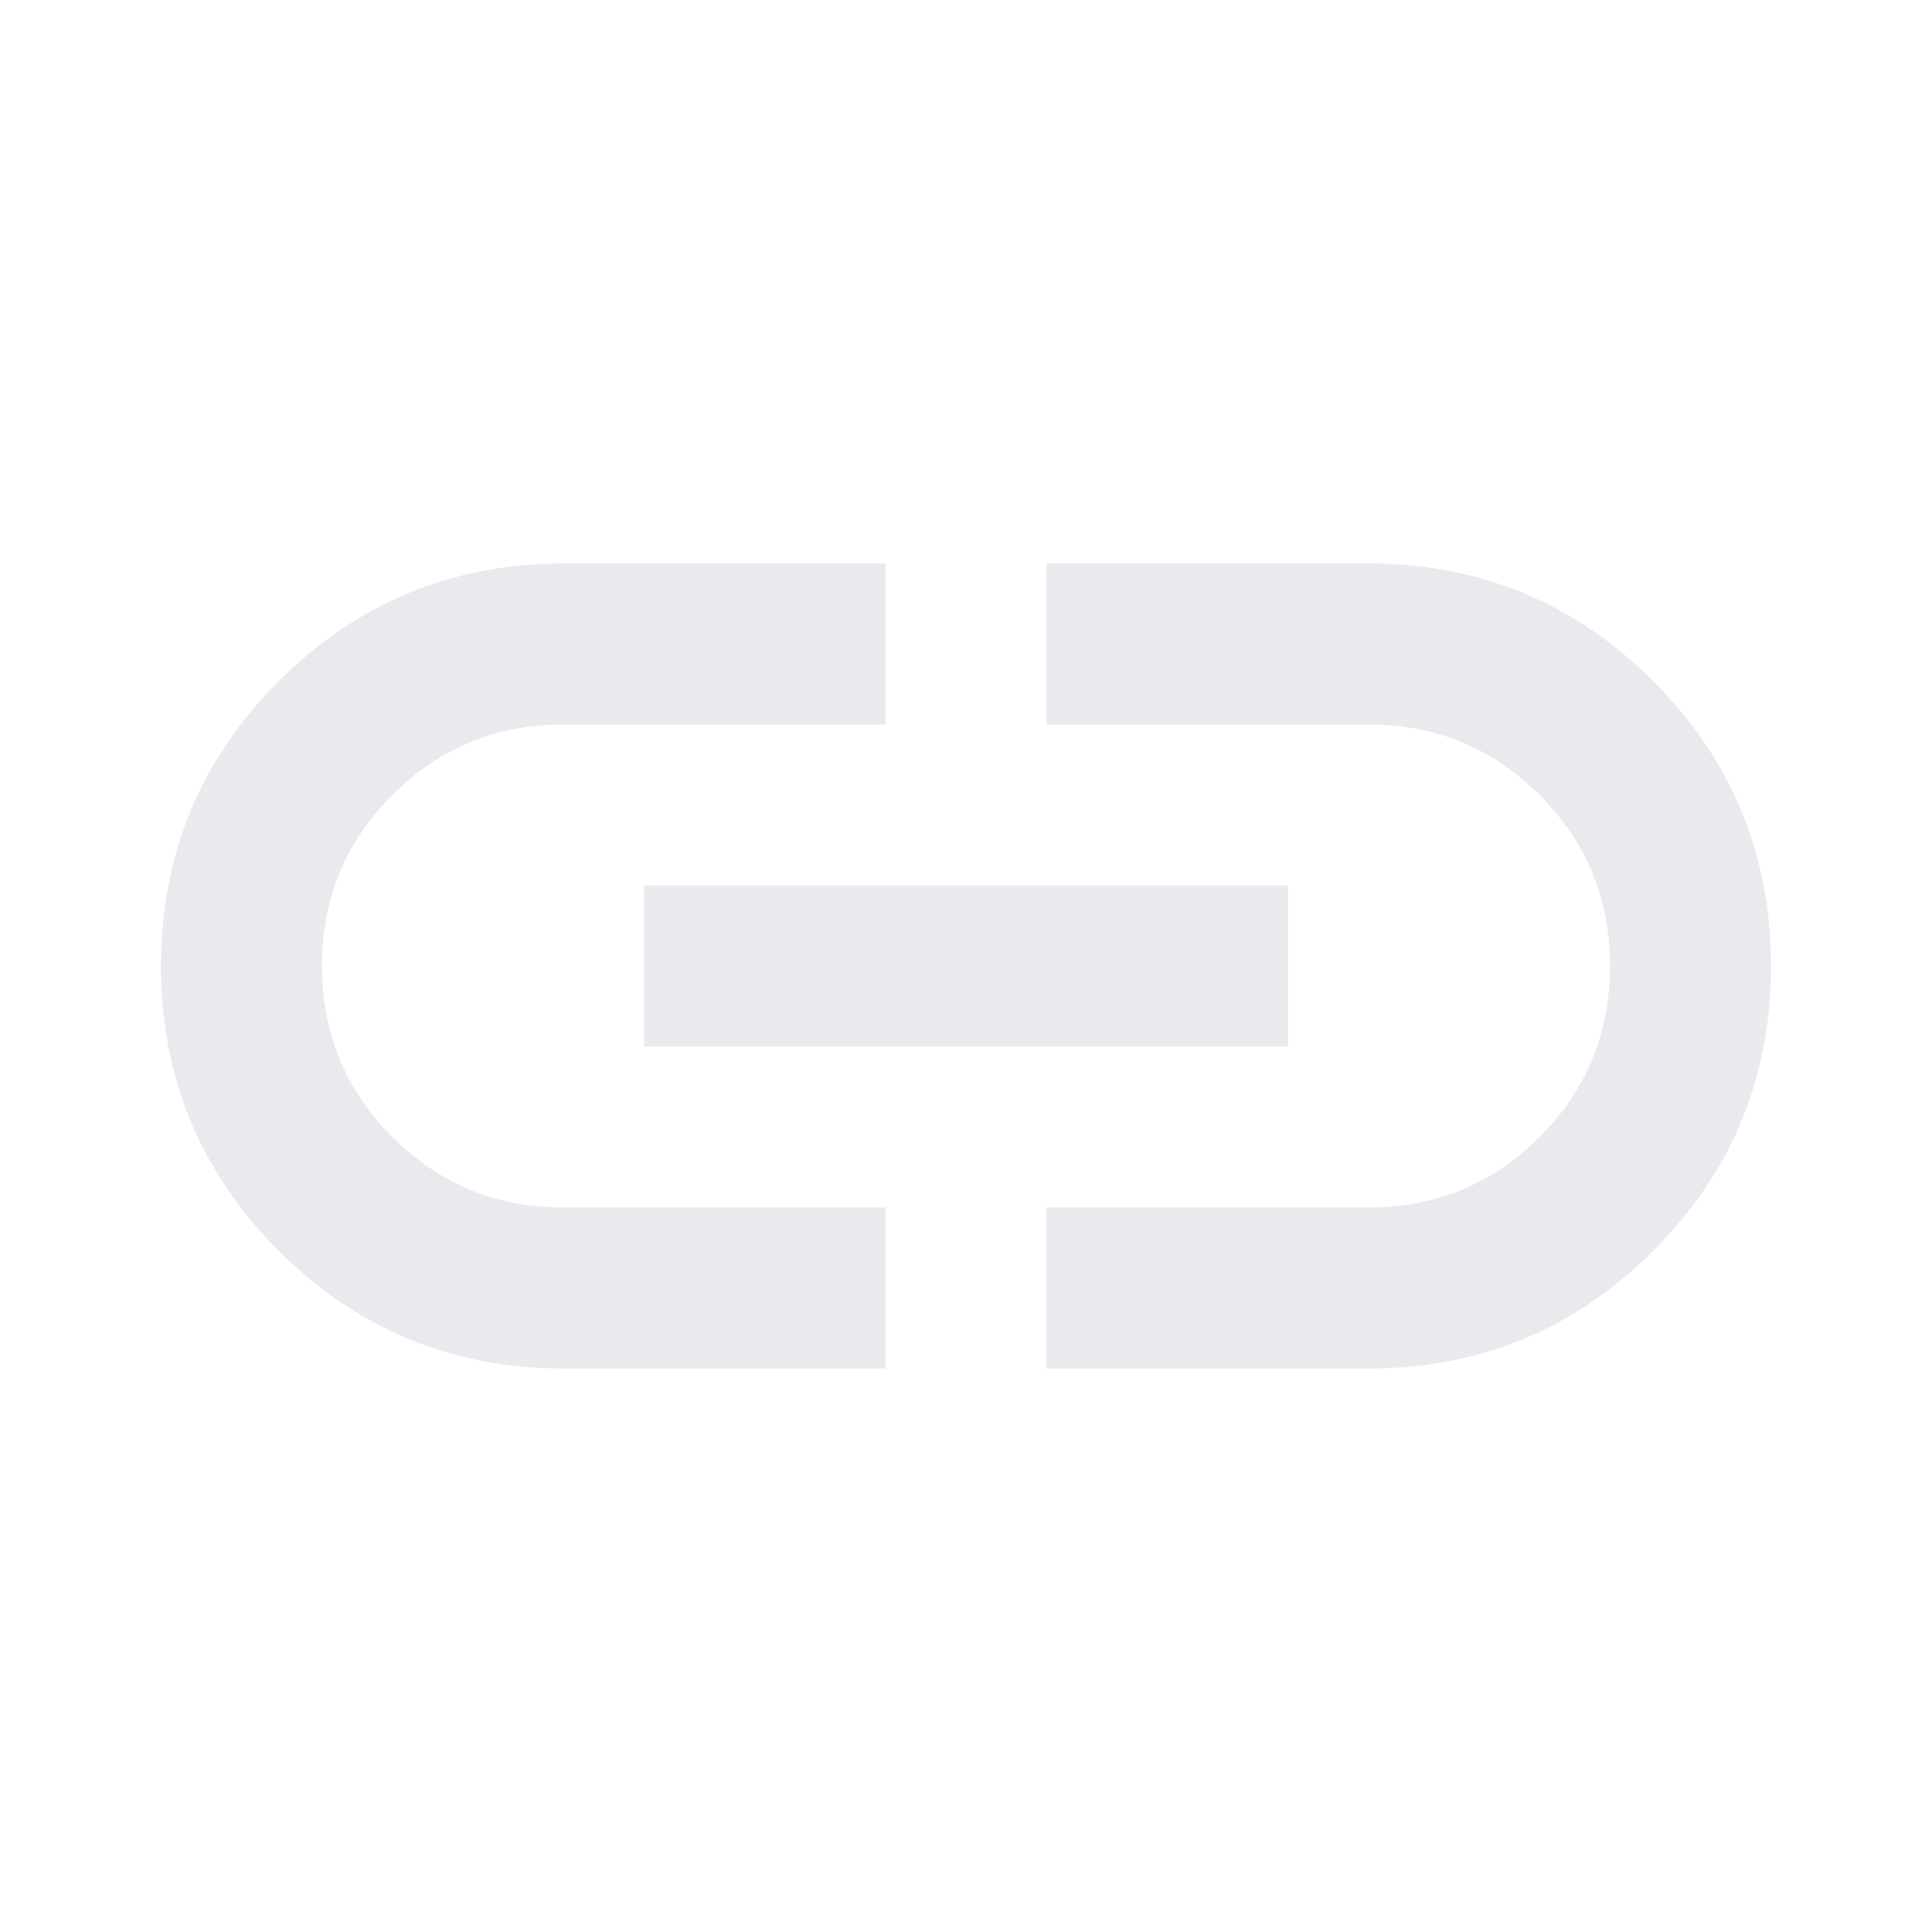
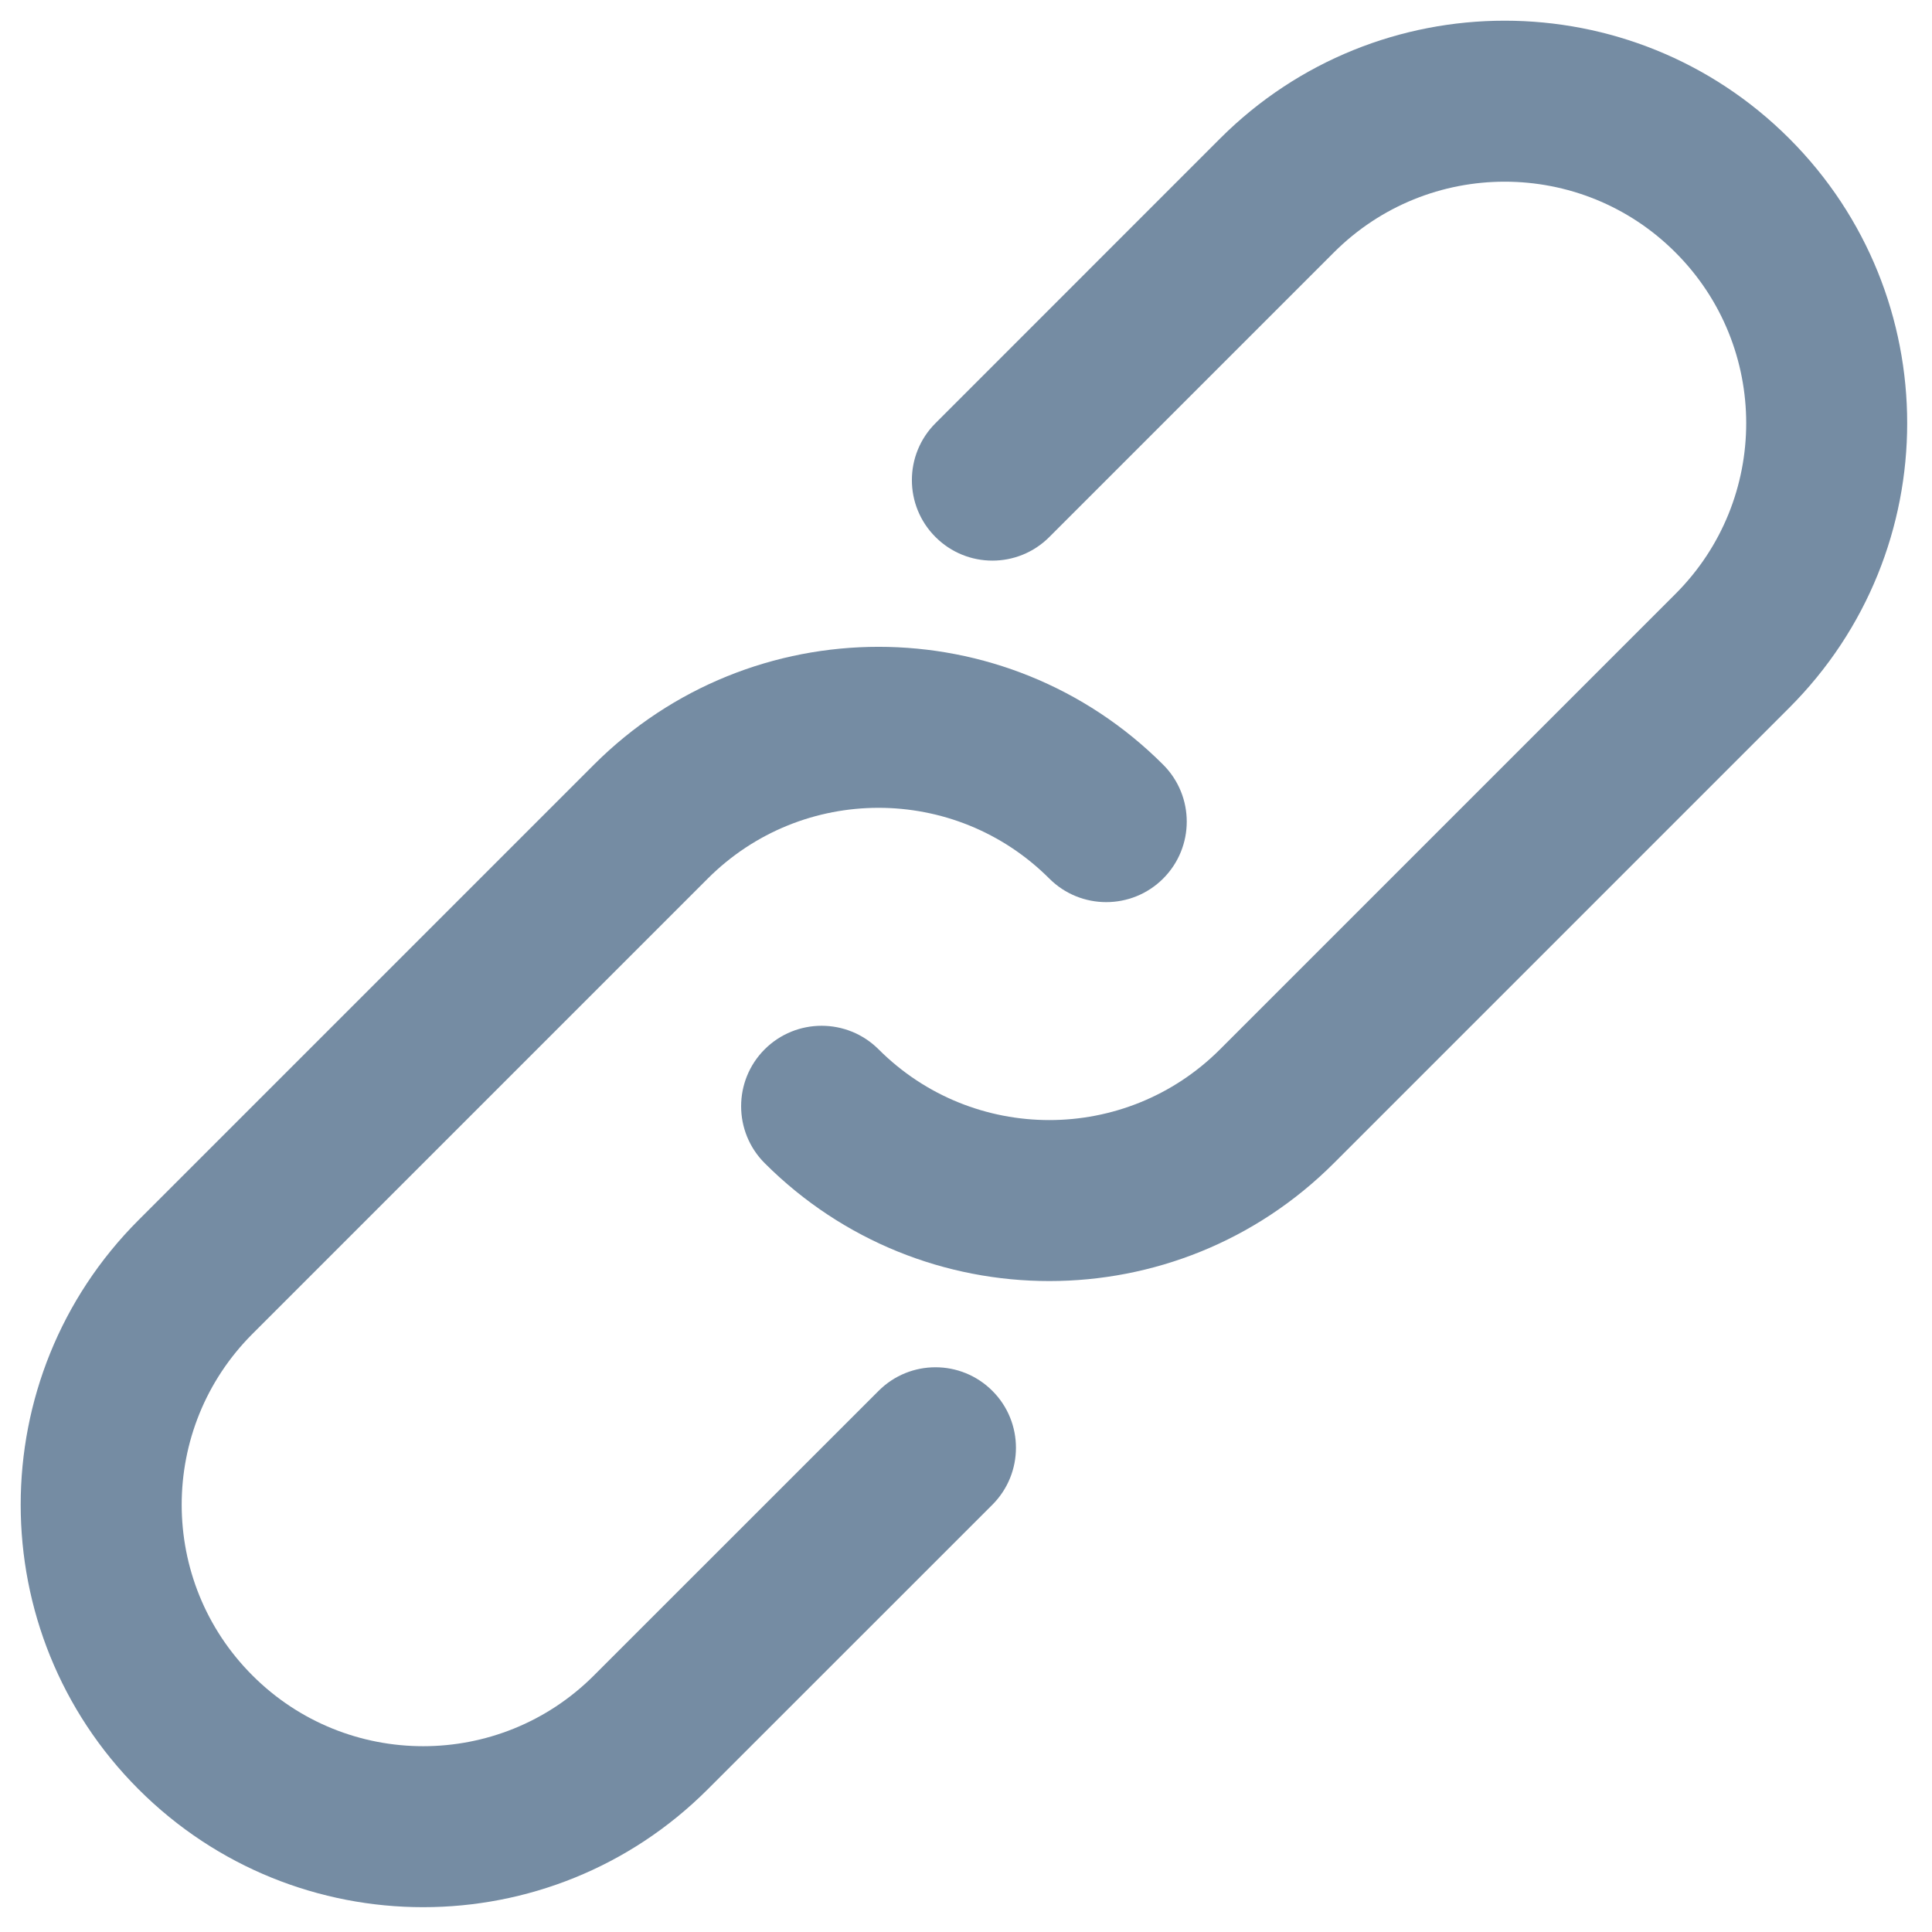
- <svg xmlns="http://www.w3.org/2000/svg" height="24px" viewBox="0 -960 960 960" width="24px" fill="#e8eaed">
-   <path d="M440-280H280q-83 0-141.5-58.5T80-480q0-83 58.5-141.5T280-680h160v80H280q-50 0-85 35t-35 85q0 50 35 85t85 35h160v80ZM320-440v-80h320v80H320Zm200 160v-80h160q50 0 85-35t35-85q0-50-35-85t-85-35H520v-80h160q83 0 141.5 58.5T880-480q0 83-58.5 141.5T680-280H520Z" />
+ <svg xmlns="http://www.w3.org/2000/svg" id="meteor-icon-kit__regular-link" viewBox="0 0 24 24" fill="none">
+   <path fill-rule="evenodd" clip-rule="evenodd" d="M13.035 10.914C11.863 9.742 9.964 9.742 8.792 10.914L3.136 16.57C1.964 17.742 1.964 19.642 3.136 20.813C4.307 21.985 6.207 21.985 7.378 20.813L10.914 17.278C11.304 16.887 11.937 16.887 12.328 17.278C12.718 17.668 12.718 18.301 12.328 18.692L8.792 22.227C6.84 24.18 3.674 24.18 1.721 22.227C-0.231 20.275 -0.231 17.109 1.721 15.156L7.378 9.499C9.331 7.547 12.497 7.547 14.449 9.499C14.84 9.89 14.84 10.523 14.449 10.914C14.059 11.304 13.425 11.304 13.035 10.914ZM10.914 13.035C12.085 14.207 13.985 14.207 15.156 13.035L20.813 7.378C21.985 6.207 21.985 4.307 20.813 3.136C19.642 1.964 17.742 1.964 16.57 3.136L13.035 6.671C12.645 7.062 12.011 7.062 11.621 6.671C11.23 6.281 11.23 5.647 11.621 5.257L15.156 1.721C17.109 -0.231 20.275 -0.231 22.227 1.721C24.18 3.674 24.18 6.84 22.227 8.792L16.57 14.449C14.618 16.402 11.452 16.402 9.499 14.449C9.109 14.059 9.109 13.425 9.499 13.035C9.89 12.645 10.523 12.645 10.914 13.035Z" fill="#758CA3" />
</svg>
